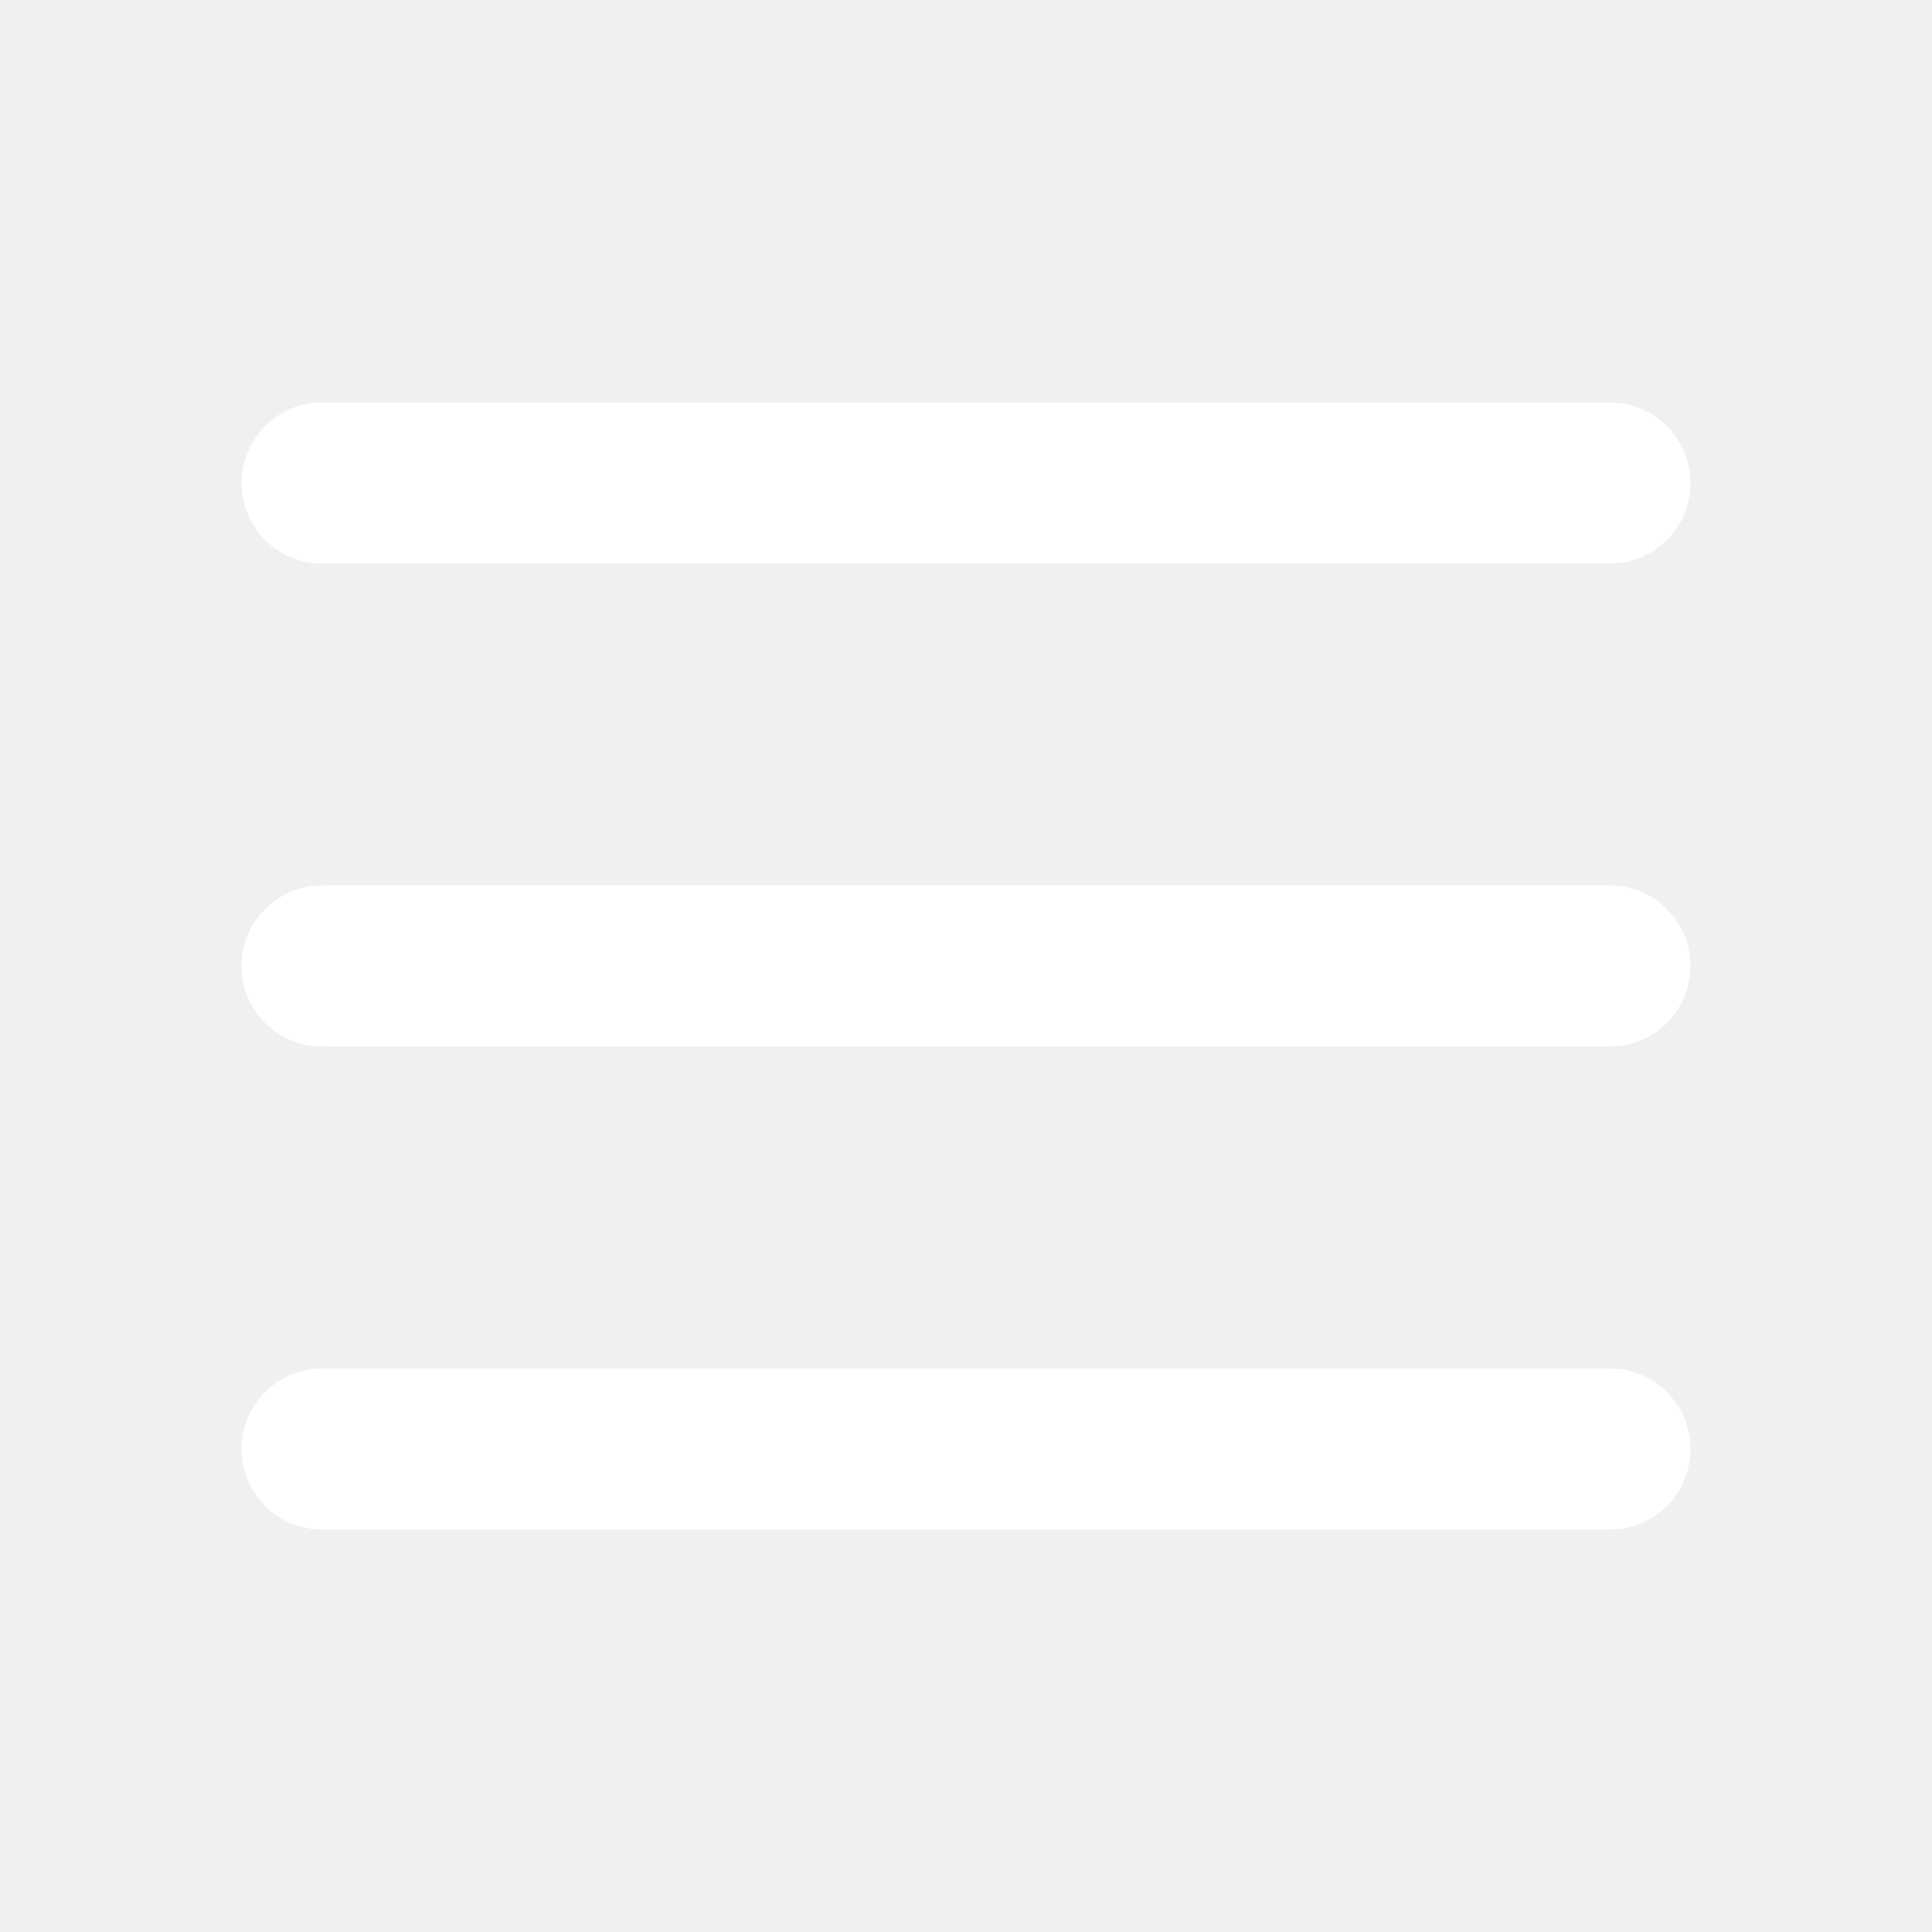
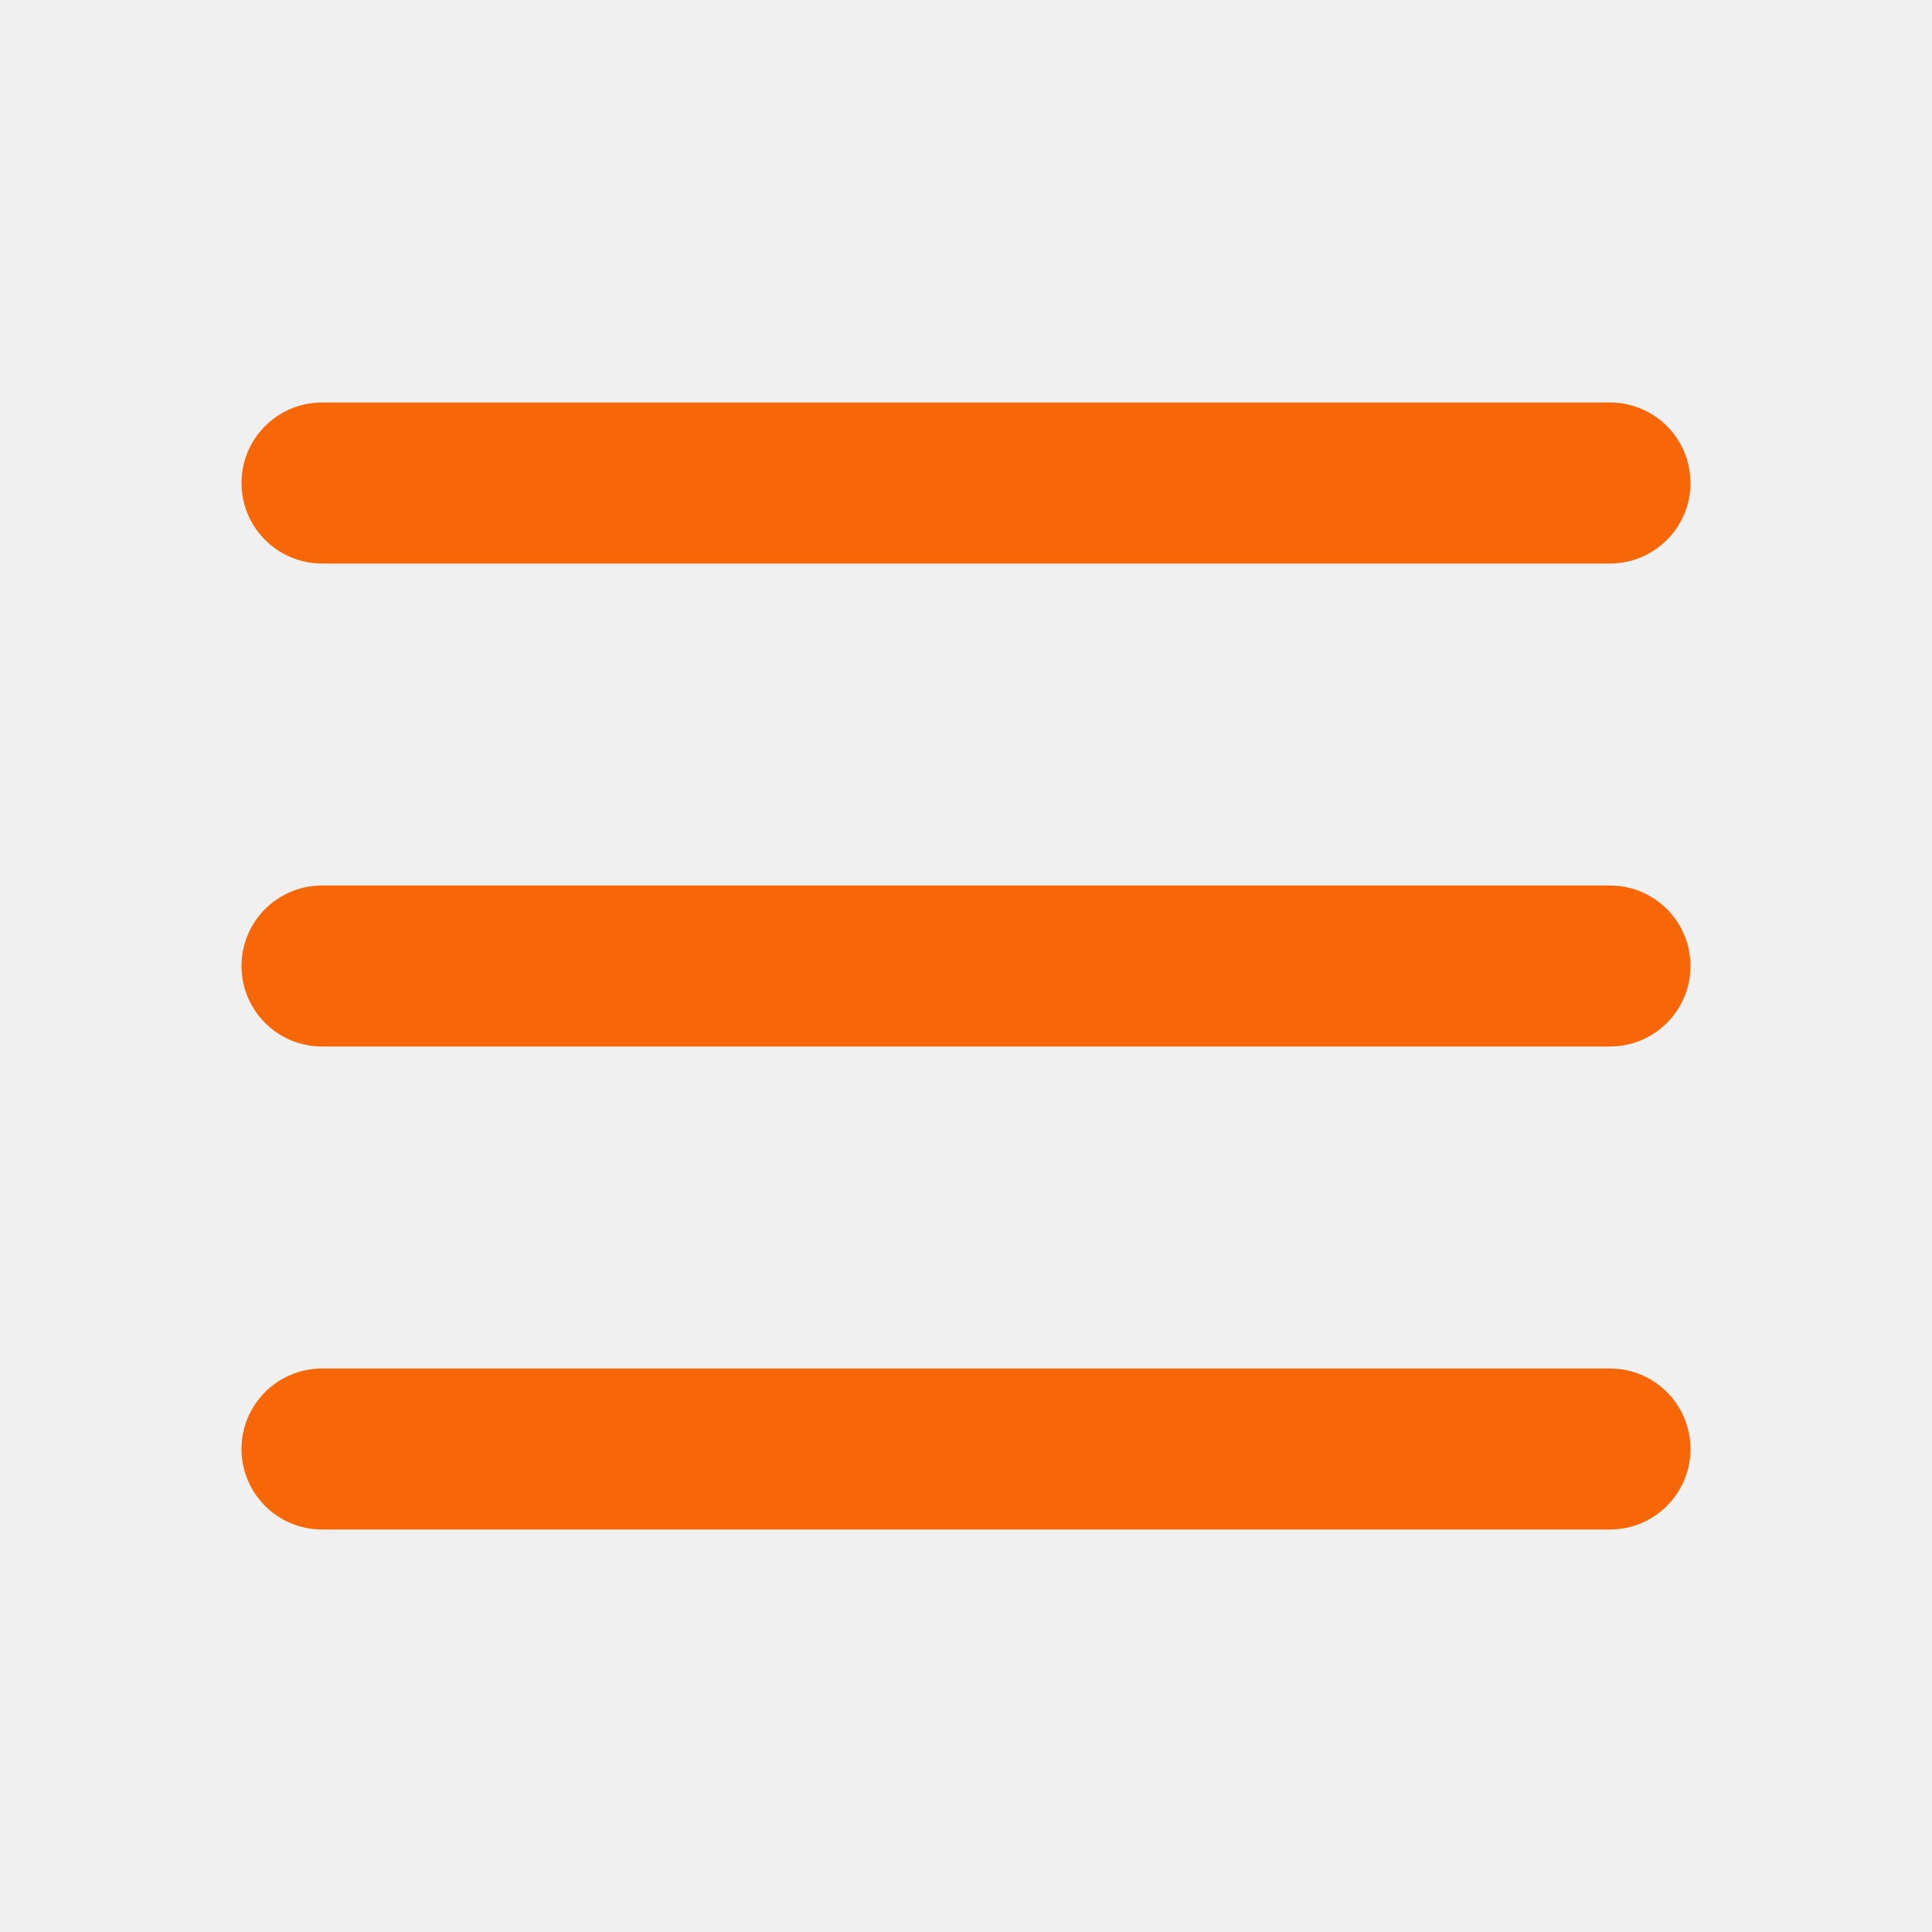
<svg xmlns="http://www.w3.org/2000/svg" viewBox="0 0 24 24" fill="none">
-   <path d="M4 18L20 18" stroke="white" stroke-width="2" stroke-linecap="round" />
-   <path d="M4 12L20 12" stroke="white" stroke-width="2" stroke-linecap="round" />
-   <path d="M4 6L20 6" stroke="white" stroke-width="2" stroke-linecap="round" />
+   <path d="M4 18L20 18" stroke="#f76707" stroke-width="2" stroke-linecap="round" />
+   <path d="M4 12L20 12" stroke="#f76707" stroke-width="2" stroke-linecap="round" />
+   <path d="M4 6L20 6" stroke="#f76707" stroke-width="2" stroke-linecap="round" />
</svg>
